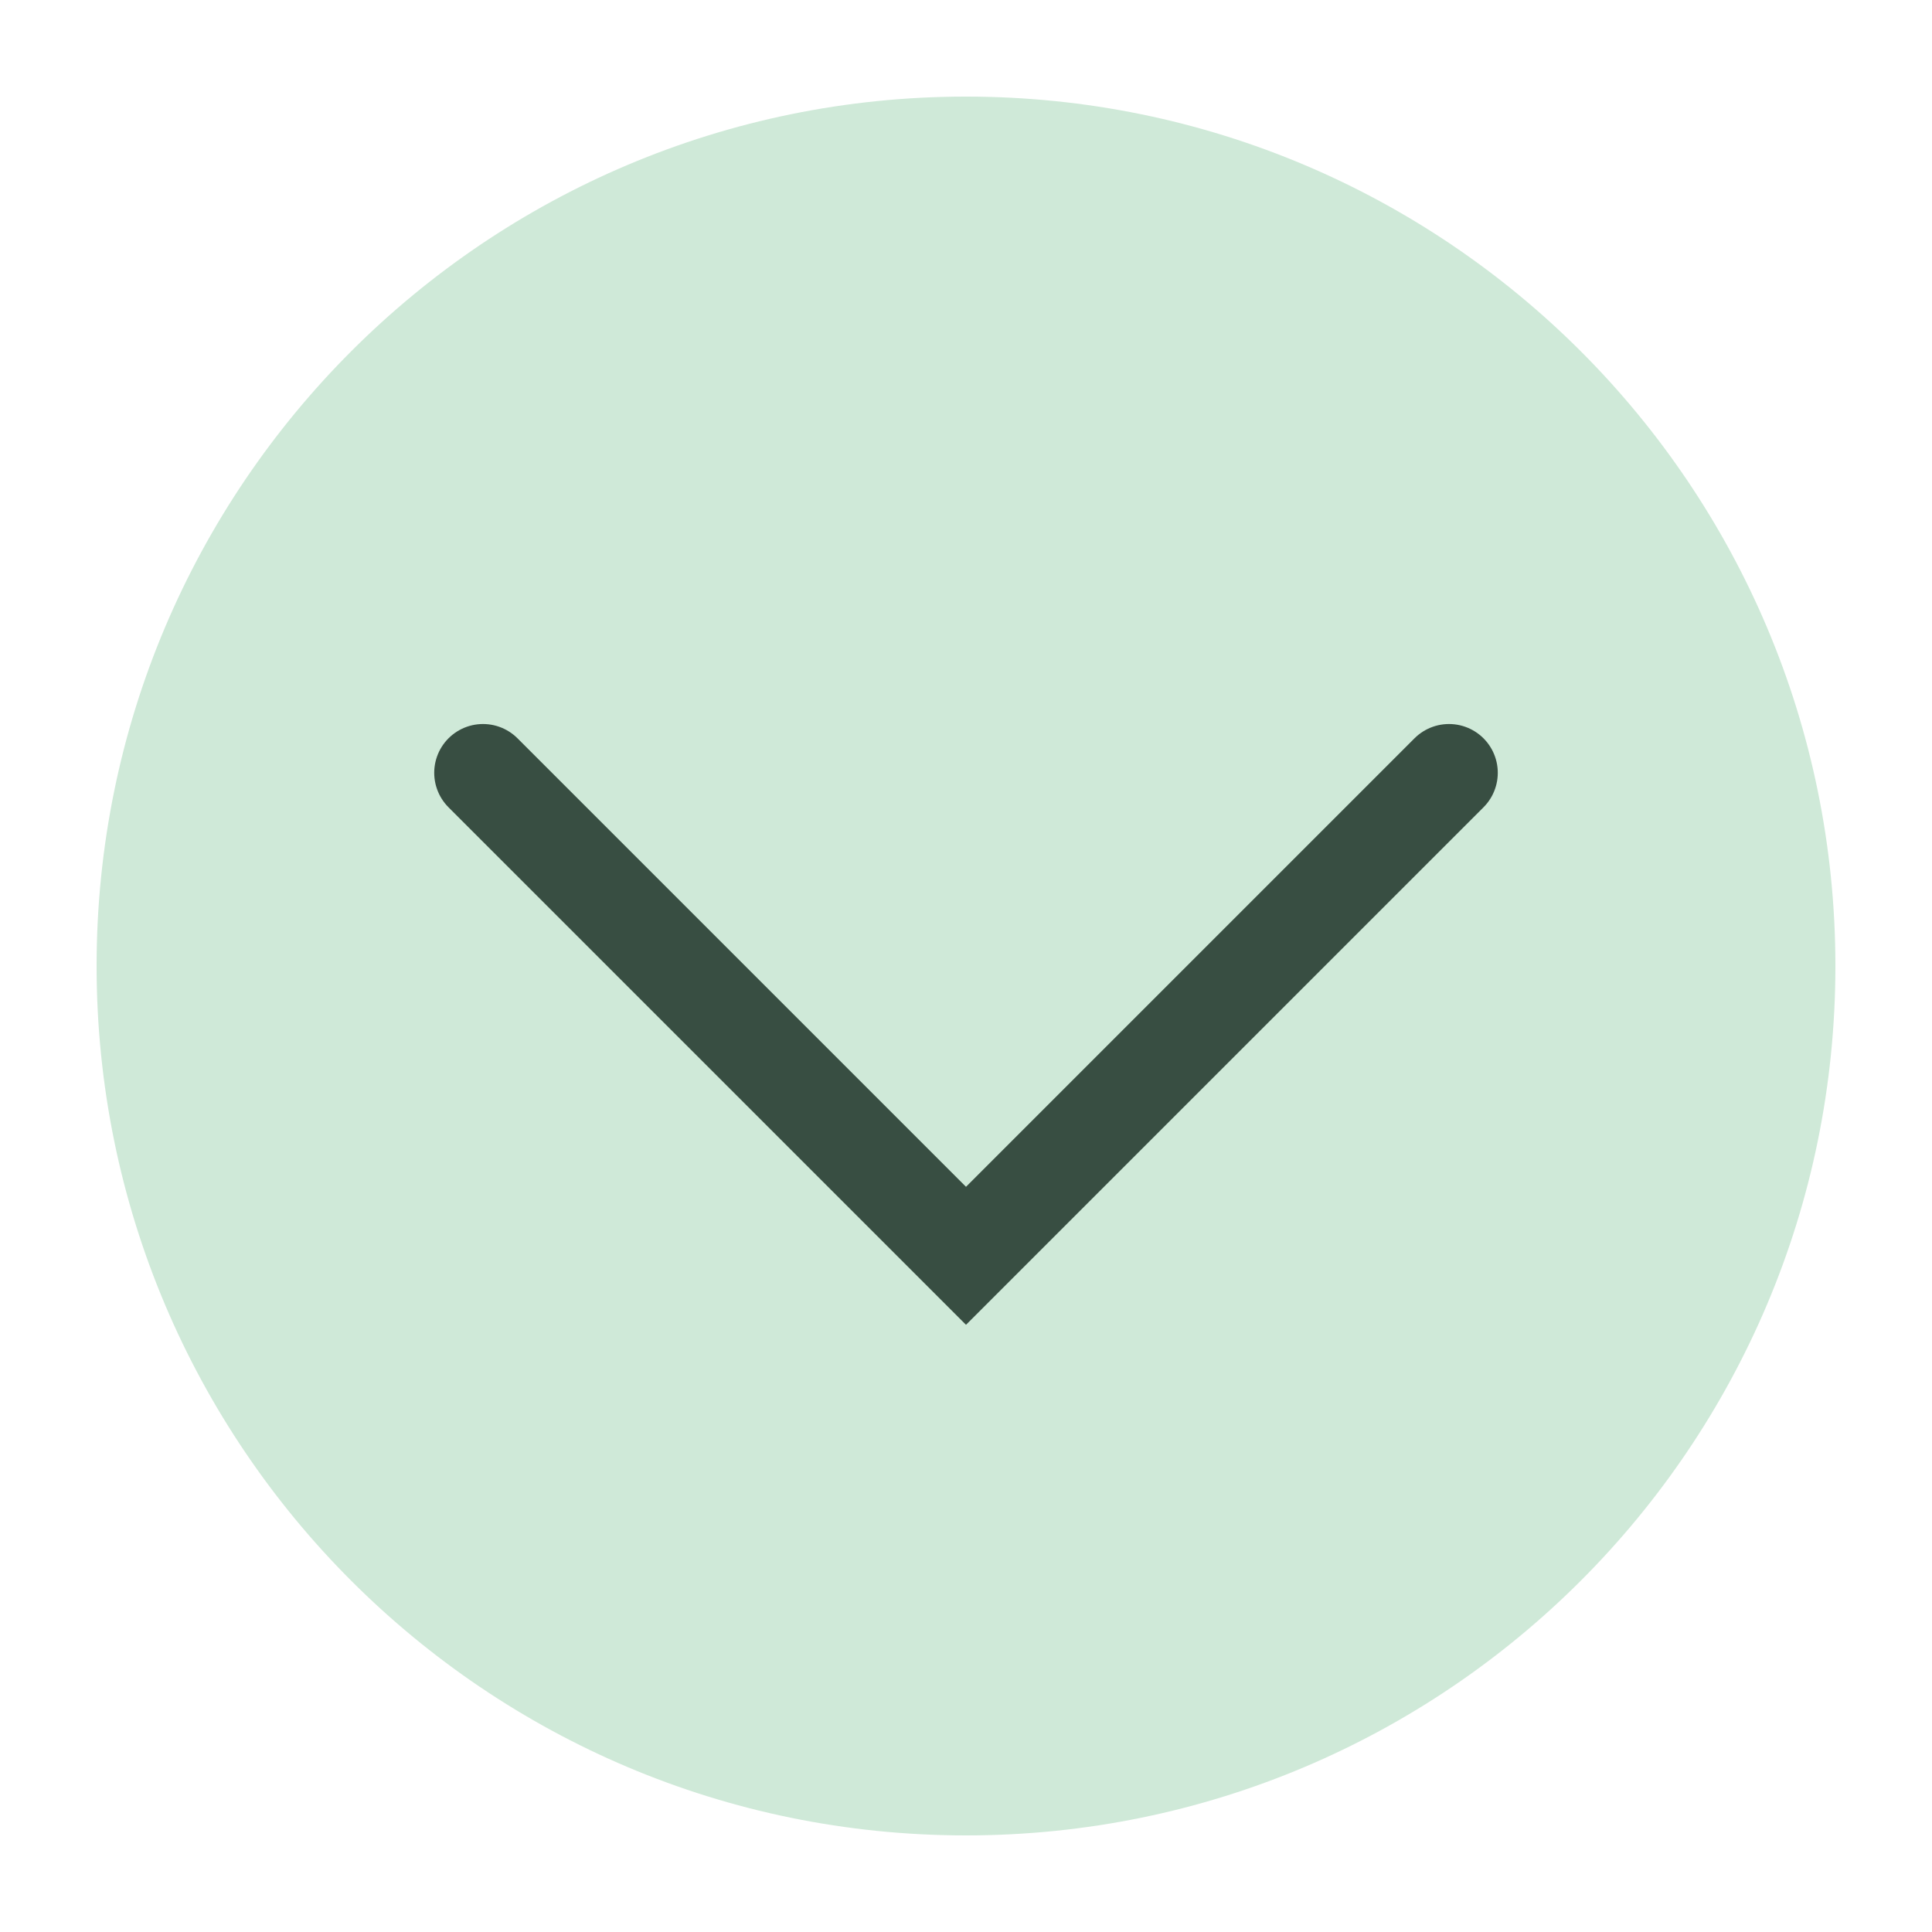
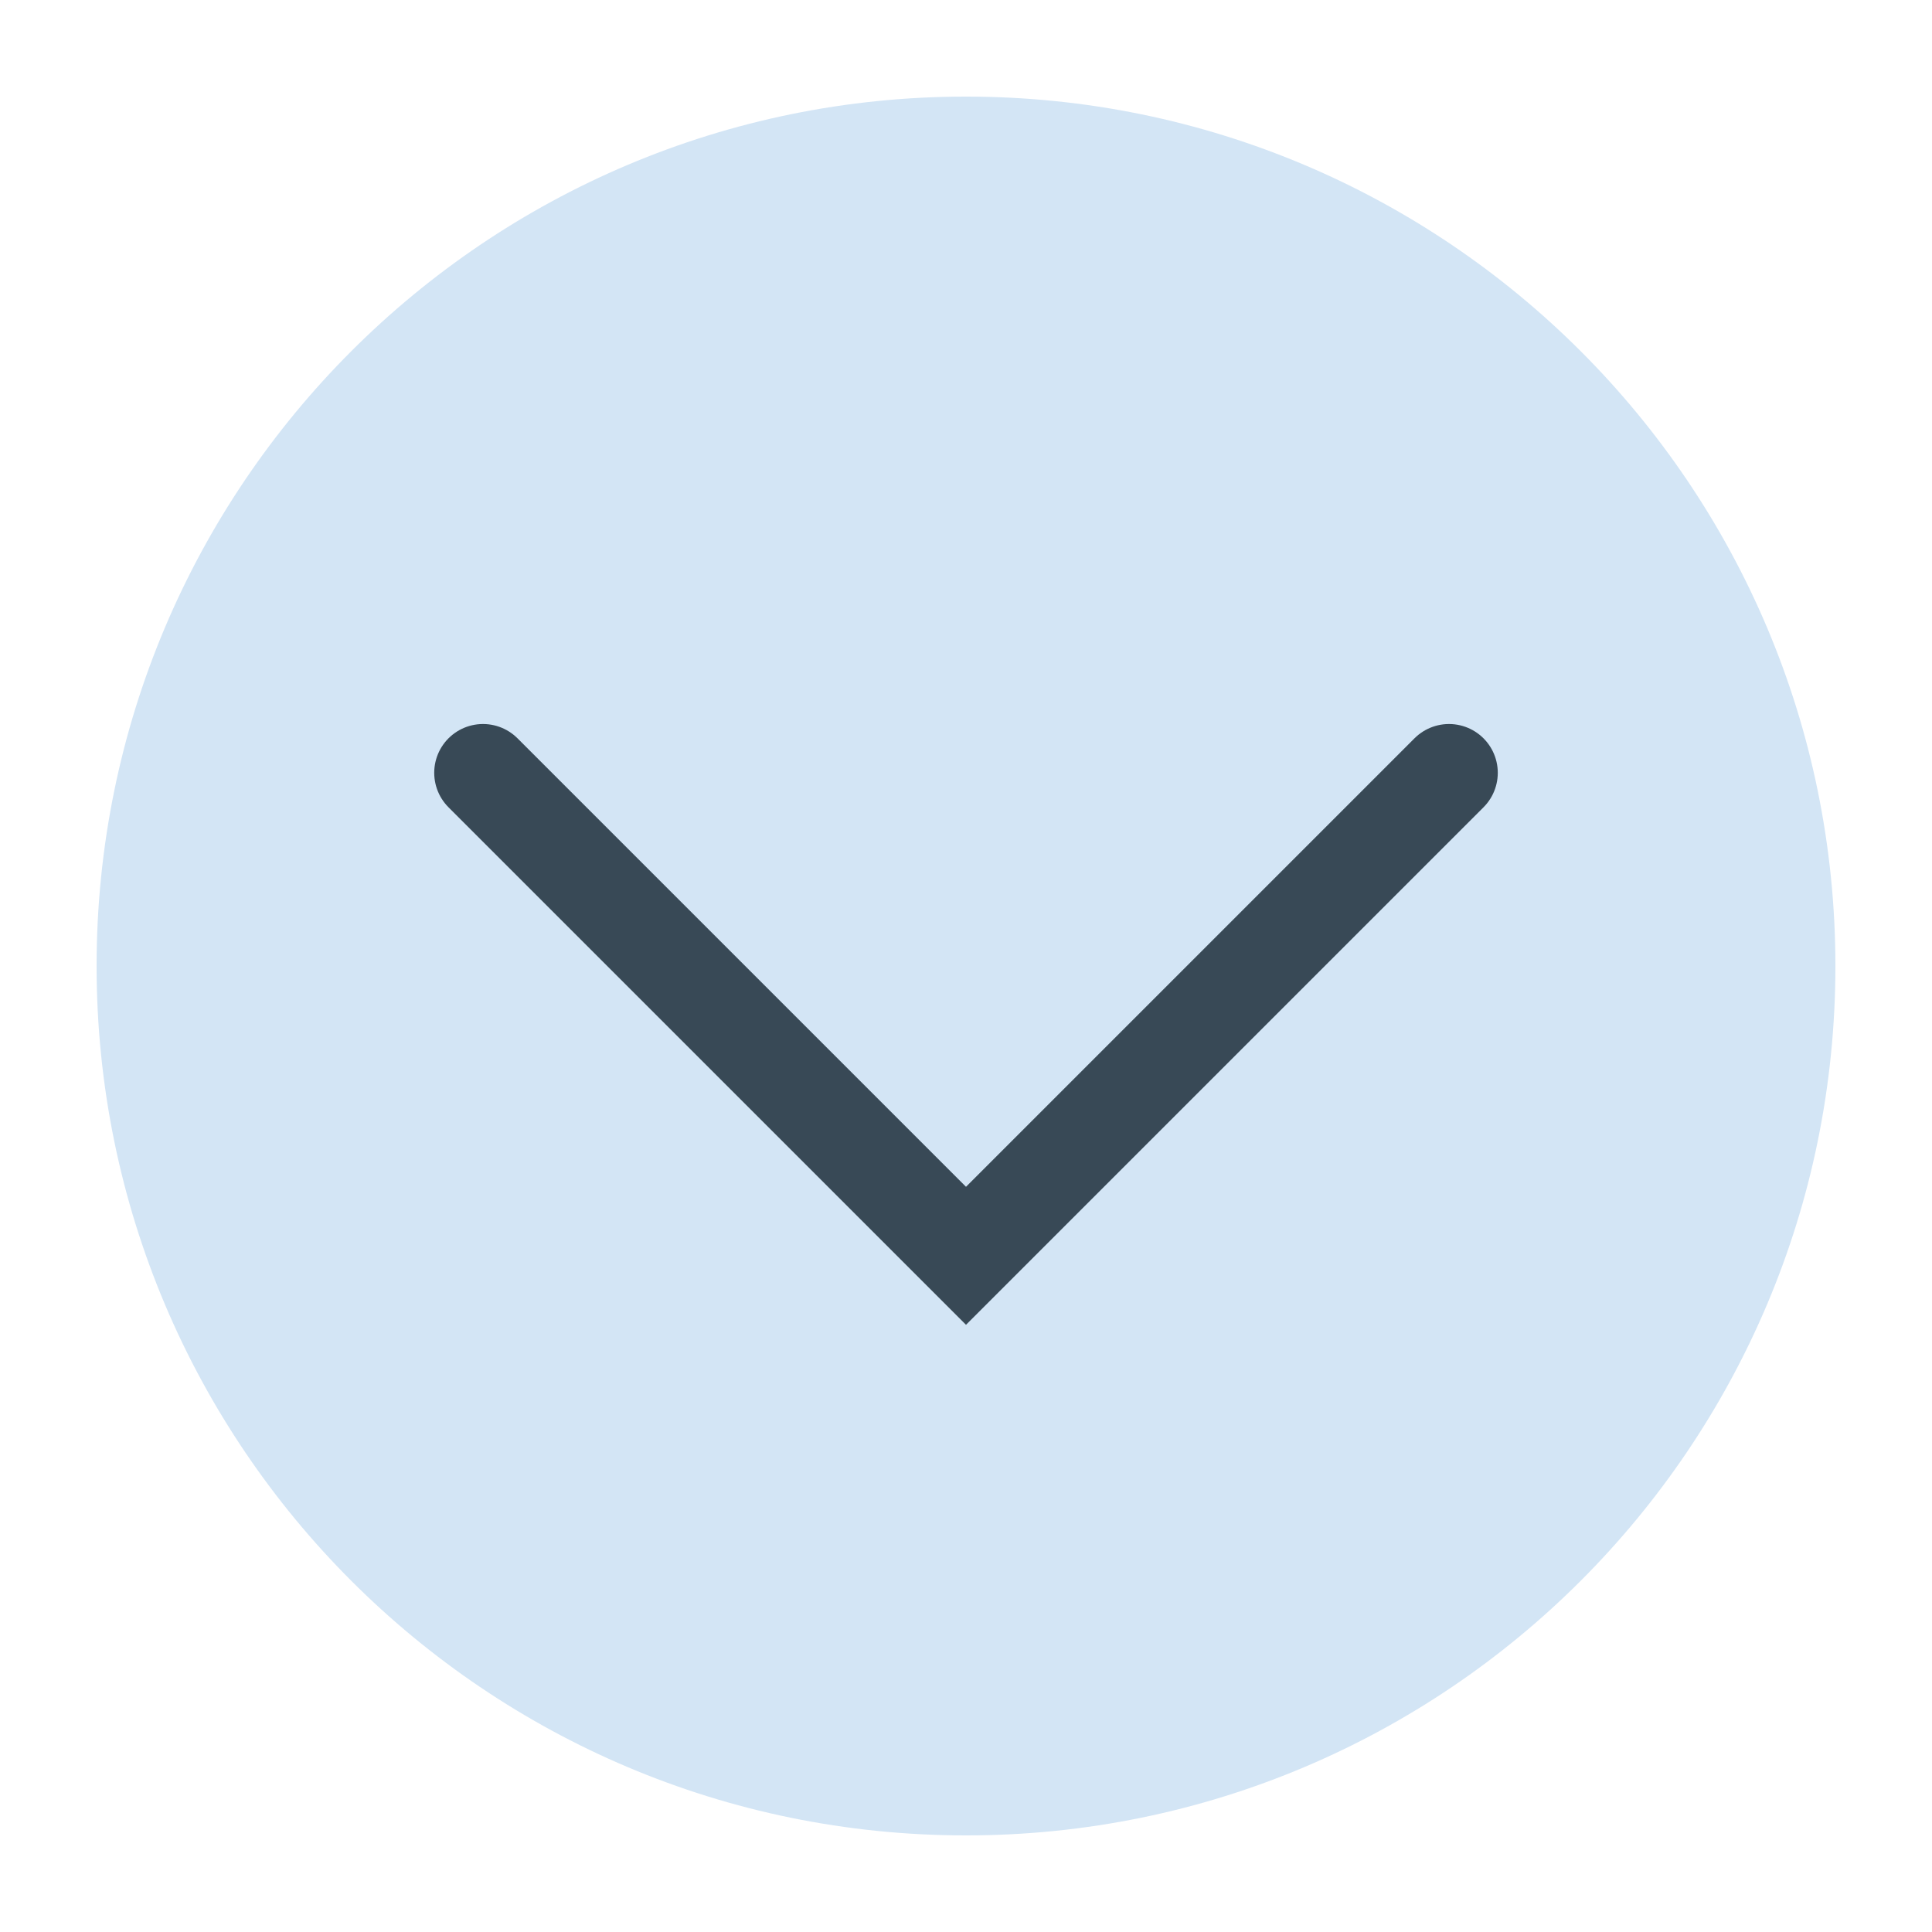
<svg xmlns="http://www.w3.org/2000/svg" viewBox="0 0 50 50" version="1.2" baseProfile="tiny">
  <defs>
</defs>
  <g fill="none" stroke="black" stroke-width="1" fill-rule="evenodd" stroke-linecap="square" stroke-linejoin="bevel">
    <g fill="none" stroke="#000000" stroke-opacity="1" stroke-width="1" stroke-linecap="square" stroke-linejoin="bevel" transform="matrix(1,0,0,1,0,0)" font-family="Google Sans Flex" font-size="11" font-weight="500" font-style="normal">
</g>
-     <g fill="#cfe9d8" fill-opacity="1" stroke="none" transform="matrix(2.5,0,0,2.5,2.5,2.5)" font-family="Google Sans Flex" font-size="11" font-weight="500" font-style="normal">
+     <g fill="#d3e5f5" fill-opacity="1" stroke="none" transform="matrix(2.5,0,0,2.5,2.5,2.5)" font-family="Google Sans Flex" font-size="11" font-weight="500" font-style="normal">
      <circle cx="9" cy="9" r="9" />
    </g>
-     <g fill="none" stroke="#384e42" stroke-opacity="1" stroke-width="1.01" stroke-linecap="round" stroke-linejoin="miter" stroke-miterlimit="2" transform="matrix(2.5,0,0,2.5,2.5,2.5)" font-family="Google Sans Flex" font-size="11" font-weight="500" font-style="normal">
+     <g fill="none" stroke="#384956" stroke-opacity="1" stroke-width="1.01" stroke-linecap="round" stroke-linejoin="miter" stroke-miterlimit="2" transform="matrix(2.5,0,0,2.5,2.5,2.5)" font-family="Google Sans Flex" font-size="11" font-weight="500" font-style="normal">
      <polyline fill="none" vector-effect="none" points="4,7 9,12 14,7 " />
    </g>
    <g fill="none" stroke="#000000" stroke-opacity="1" stroke-width="1" stroke-linecap="square" stroke-linejoin="bevel" transform="matrix(1,0,0,1,0,0)" font-family="Google Sans Flex" font-size="11" font-weight="500" font-style="normal">
</g>
  </g>
</svg>
